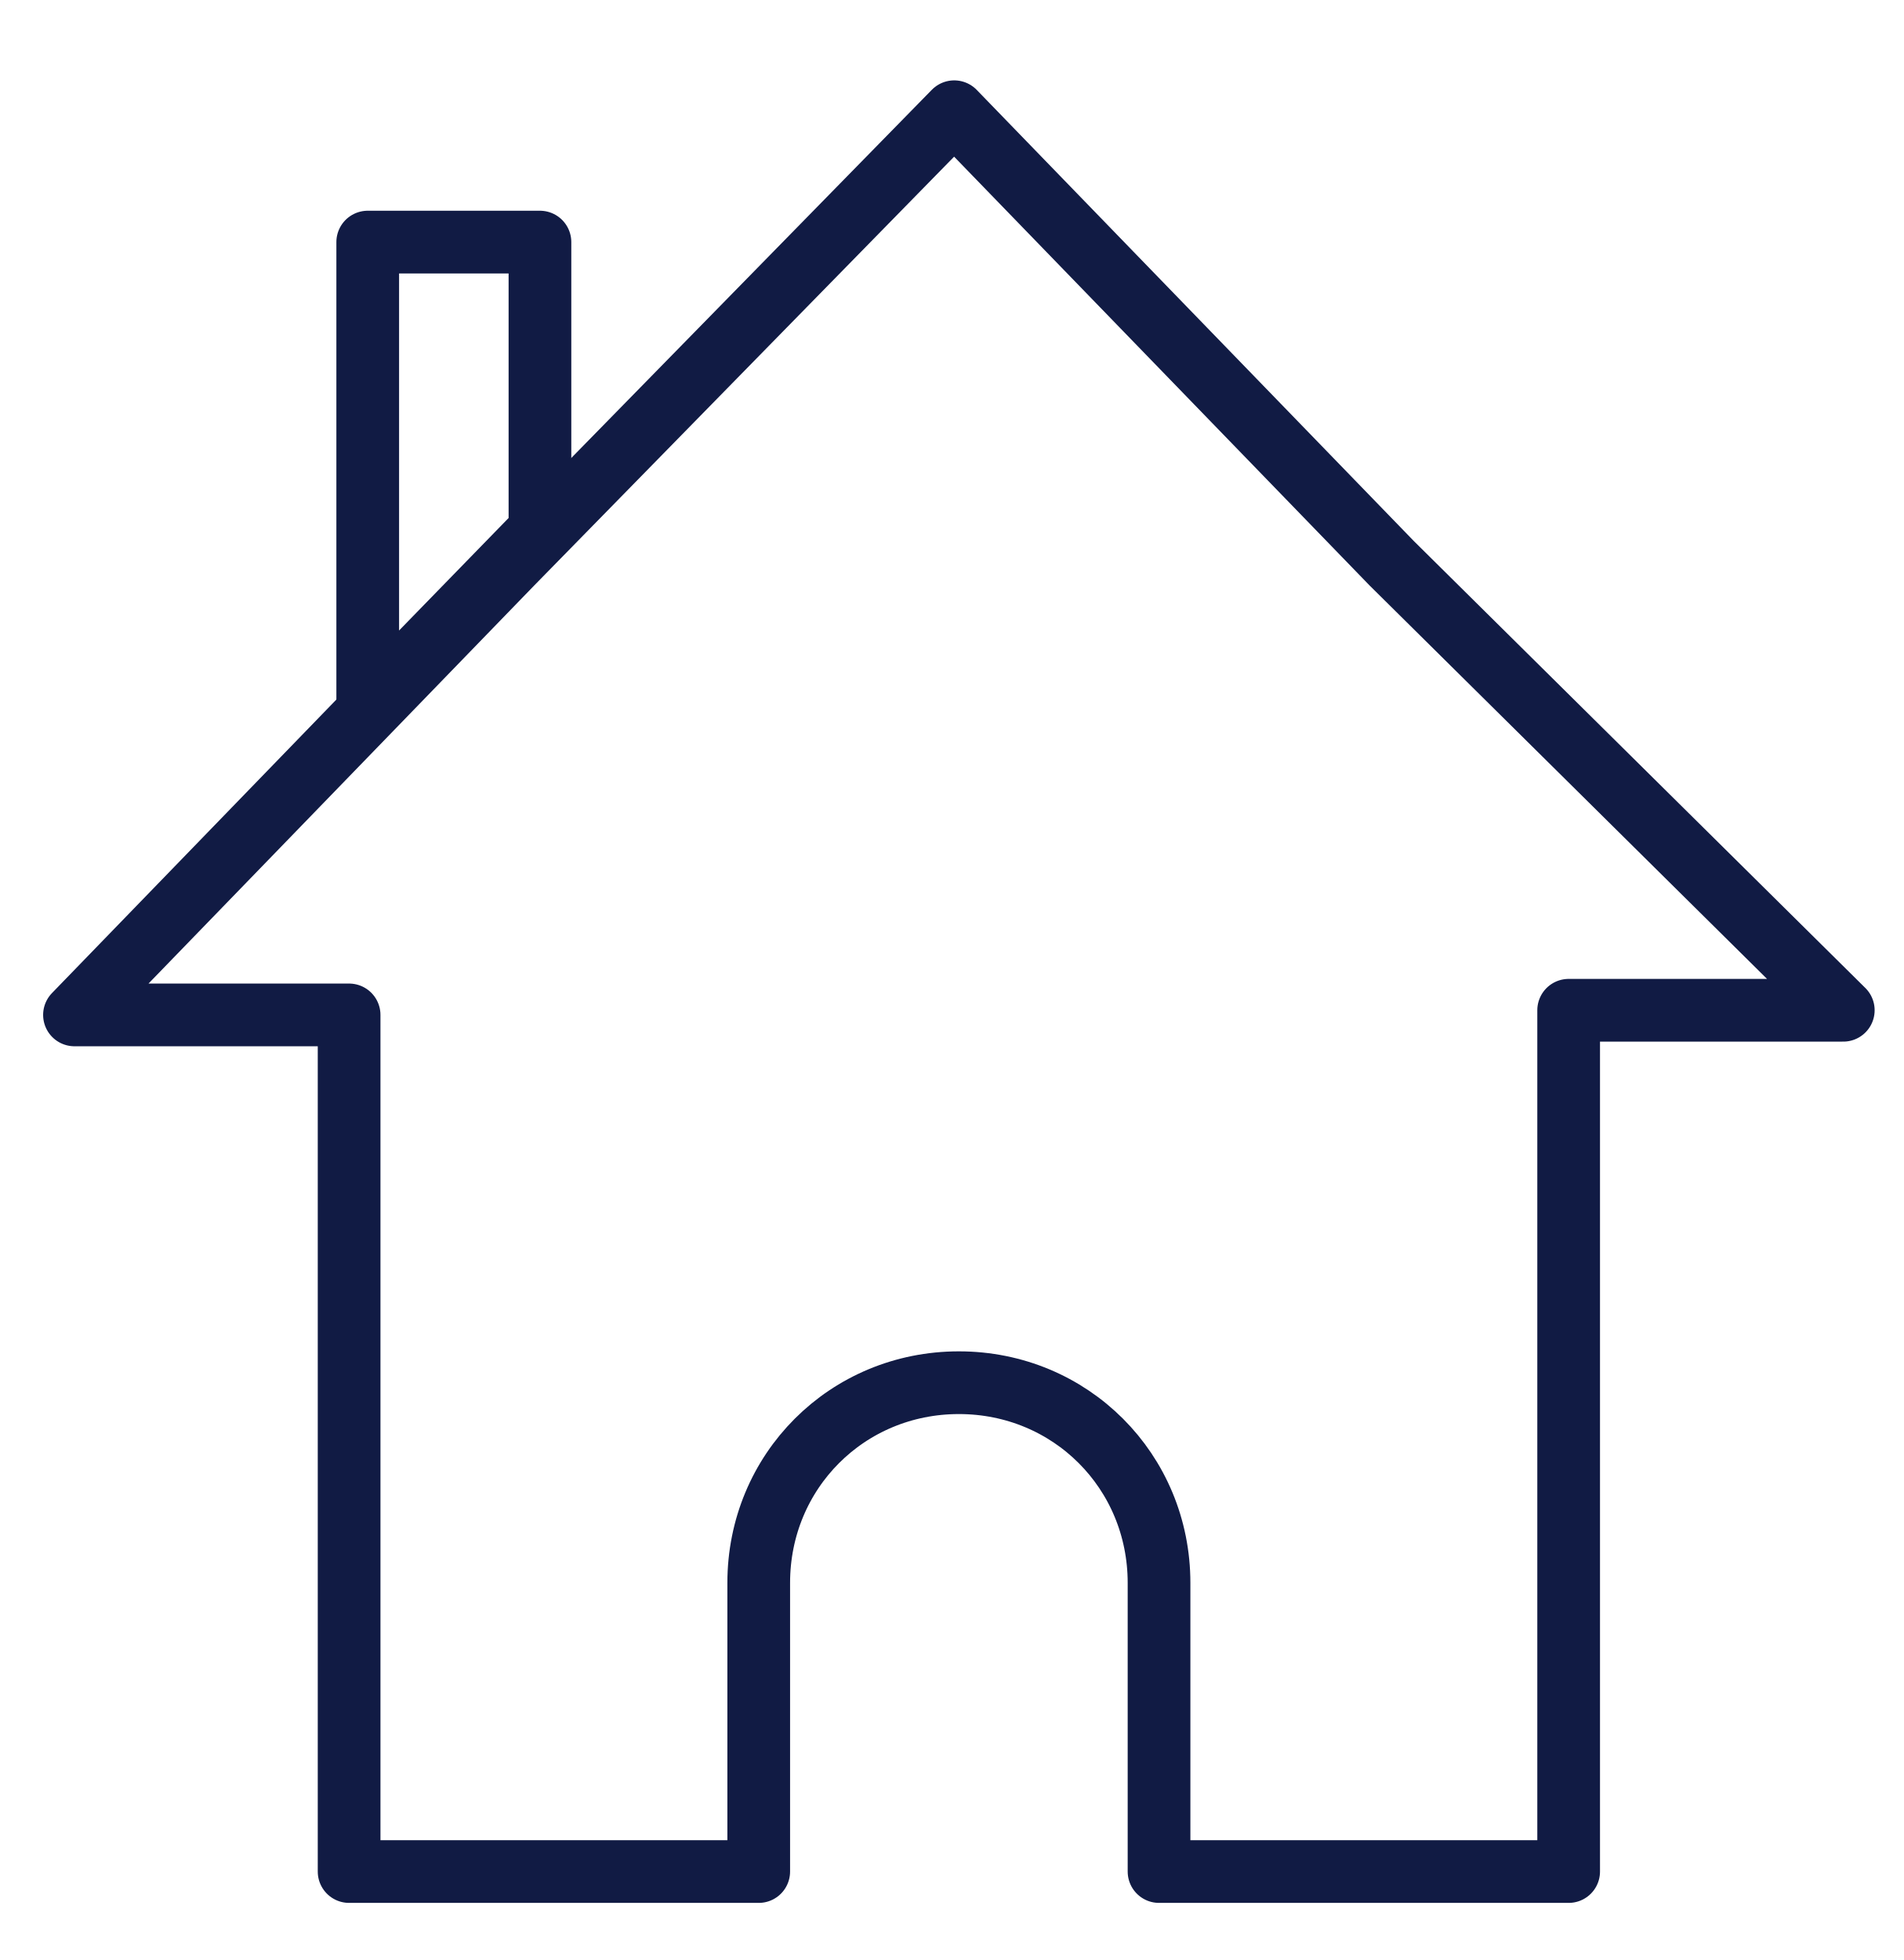
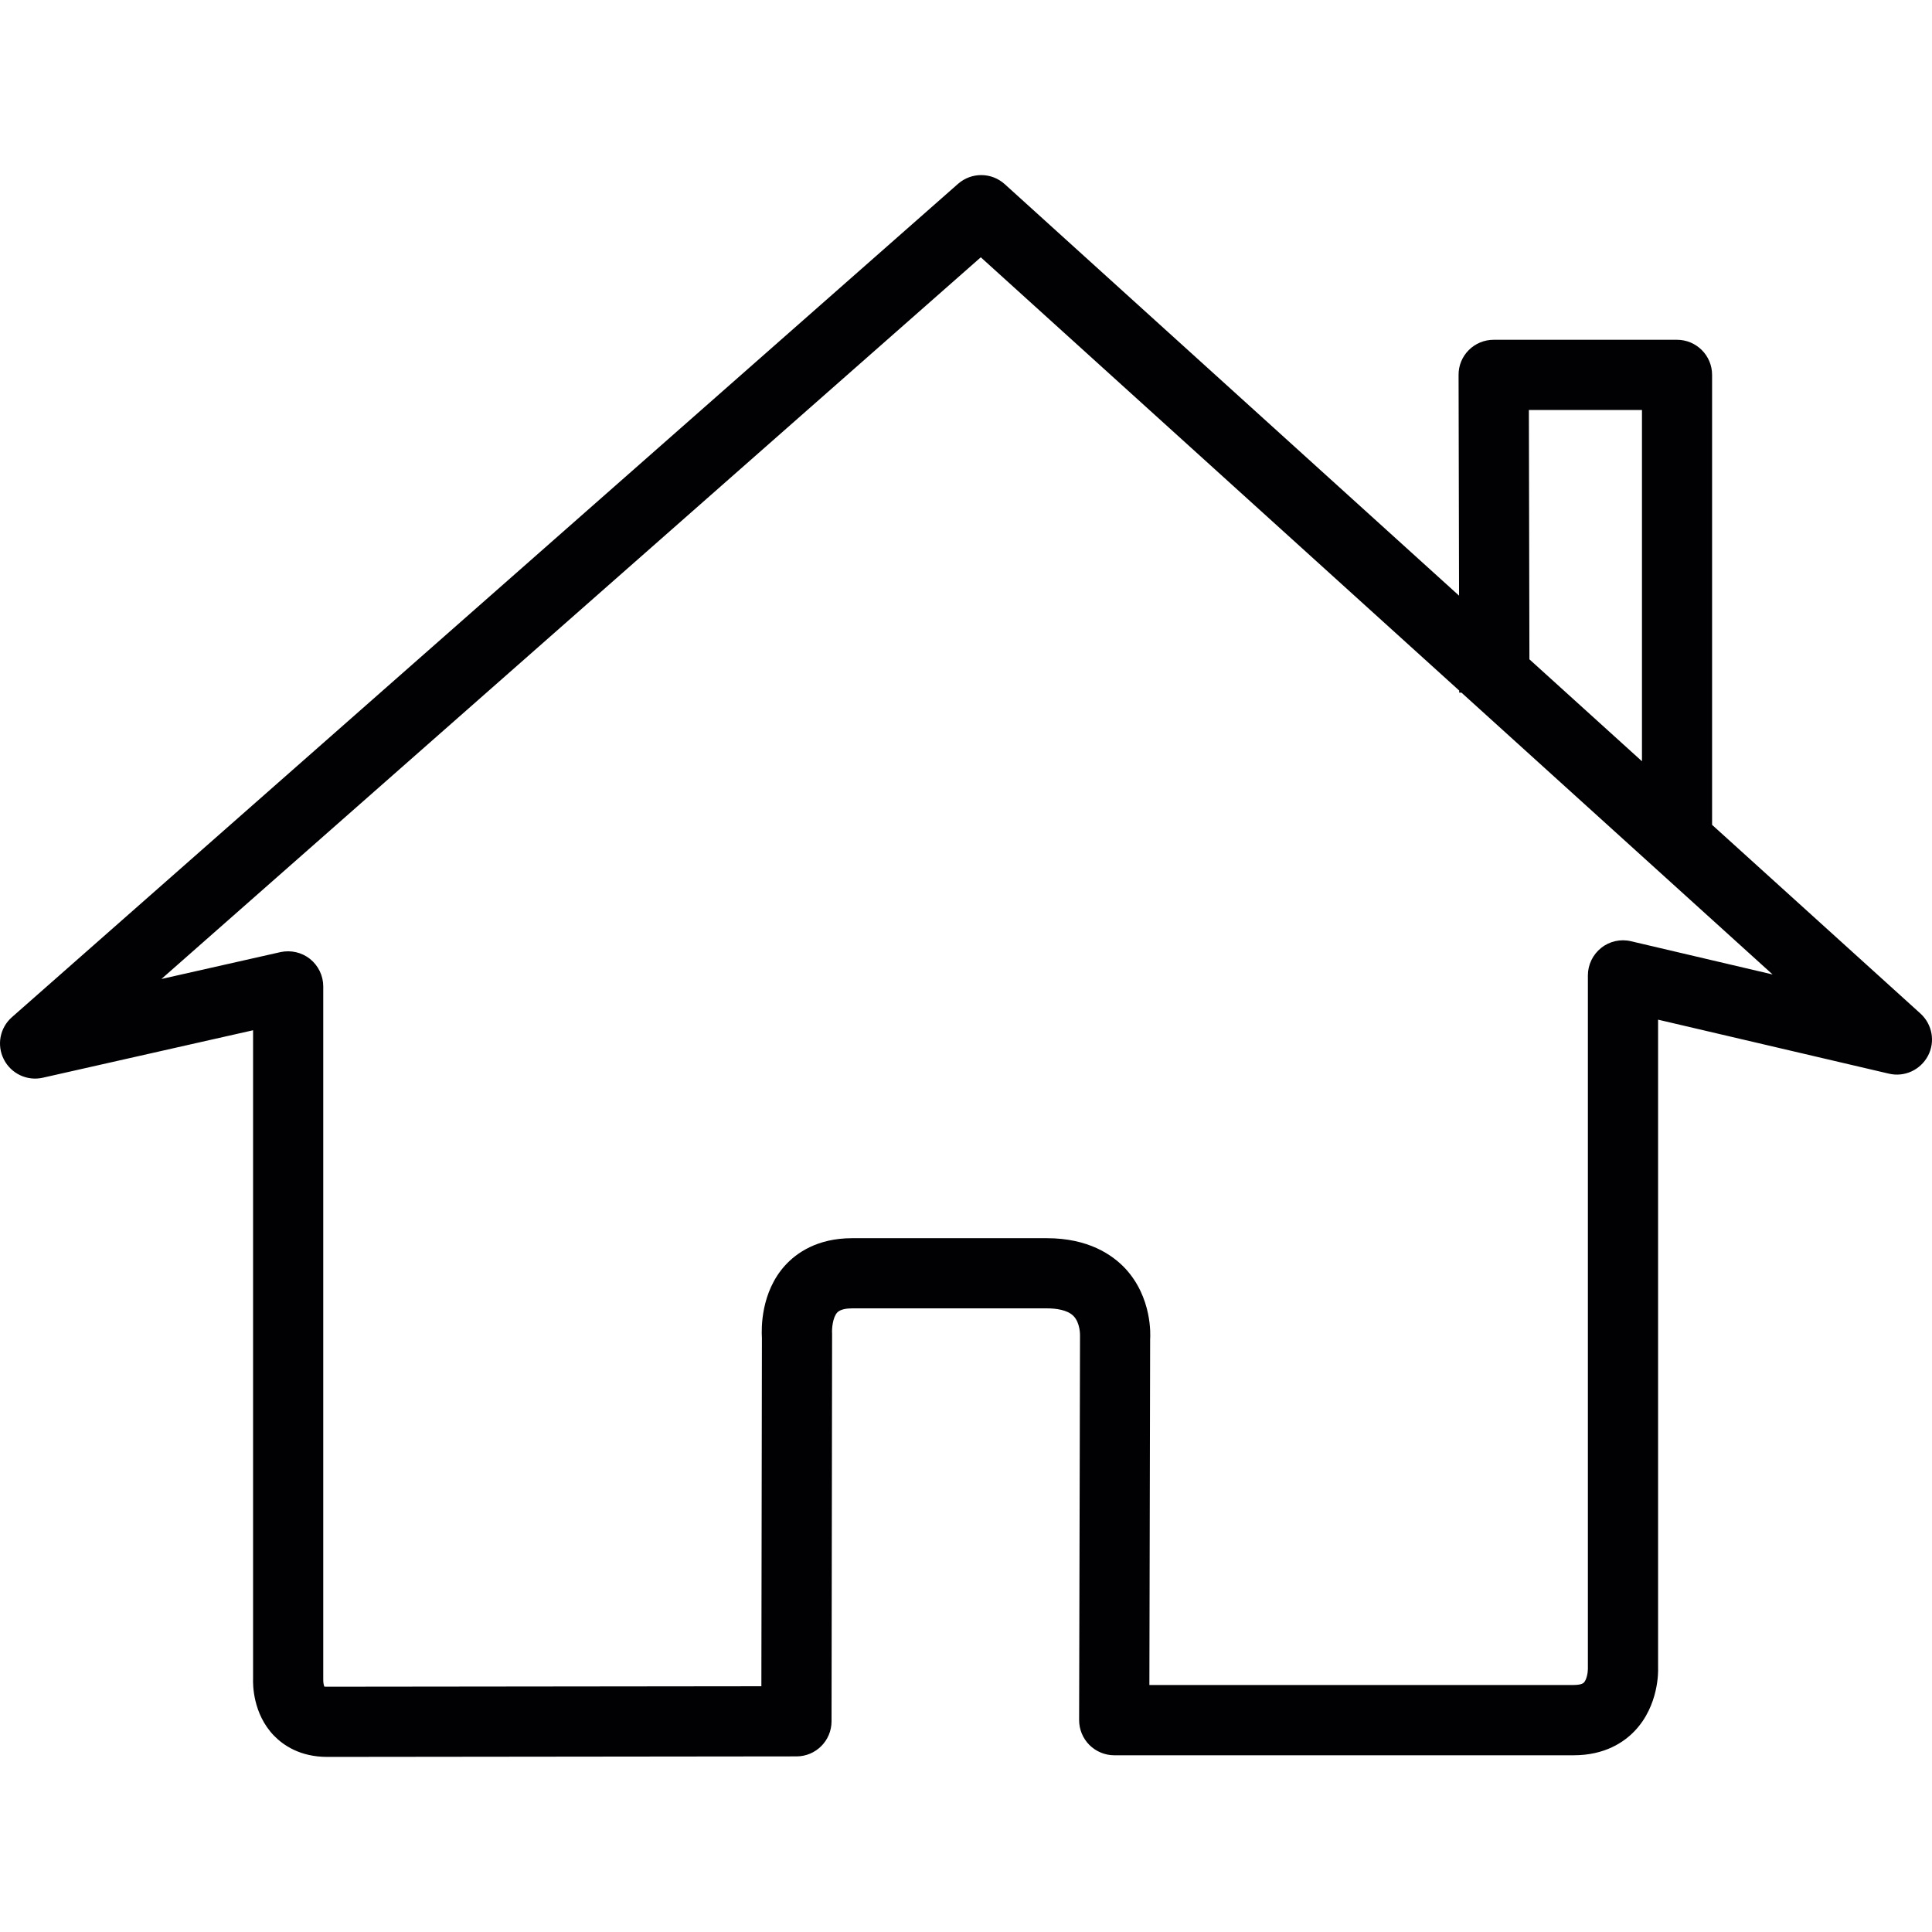
- <svg xmlns="http://www.w3.org/2000/svg" version="1.1" id="Layer_1" x="0px" y="0px" viewBox="0 0 40.9 42.1" enable-background="new 0 0 40.9 42.1" xml:space="preserve">
+ <svg xmlns="http://www.w3.org/2000/svg" version="1.1" id="Capa_1" x="0px" y="0px" viewBox="0 0 201.865 201.865" style="enable-background:new 0 0 201.865 201.865;" xml:space="preserve">
  <g>
-     <path fill="none" stroke="#111B44" stroke-width="1.347" stroke-linecap="round" stroke-linejoin="round" stroke-miterlimit="10" d="   M29.9,12.1l-9.4-9.7L11,12.1l-9.4,9.7h5.9v18.4h8.8V34c0-2.4,1.9-4.3,4.3-4.3l0,0c2.4,0,4.3,1.9,4.3,4.3v6.2h8.8V21.7h5.9   L29.9,12.1z" />
-     <polygon fill="none" stroke="#111B44" stroke-width="1.347" stroke-linecap="round" stroke-linejoin="round" stroke-miterlimit="10" points="   11.6,5.2 7.9,5.2 7.9,15.2 11.6,11.4  " />
+     <path style="fill:#010002;" d="M200.65,105.892l-21.763-19.709V39.168c0-2.026-1.643-3.665-3.665-3.665h-19.158   c-0.973,0-1.908,0.383-2.598,1.074c-0.691,0.691-1.077,1.625-1.066,2.602l0.05,23.059l-47.466-42.993   c-1.389-1.256-3.482-1.267-4.889-0.032L1.247,106.278c-1.263,1.109-1.61,2.924-0.841,4.42c0.759,1.485,2.434,2.28,4.066,1.908   l21.971-4.96v67.758c-0.021,0.591-0.032,3.647,2.18,5.944c0.981,1.009,2.738,2.222,5.569,2.222c5.282,0,49.027-0.054,49.027-0.054   c2.029,0,3.661-1.643,3.665-3.665l0.057-40.509c-0.036-0.472,0.05-1.671,0.537-2.205c0.329-0.351,1.034-0.433,1.557-0.433h20.353   c0.913,0,2.147,0.147,2.781,0.805c0.698,0.716,0.687,1.961,0.676,2.154l-0.093,40.058c0,0.97,0.379,1.904,1.07,2.598   c0.687,0.687,1.632,1.081,2.598,1.081h48.003c3.264,0,5.268-1.378,6.363-2.527c2.559-2.663,2.473-6.313,2.459-6.564V106.54   l24.111,5.64c1.643,0.39,3.307-0.39,4.091-1.868C202.225,108.834,201.896,107.019,200.65,105.892z M159.744,42.836h11.817v36.705   l-11.76-10.651L159.744,42.836z M170.409,98.344c-1.081-0.258-2.24,0-3.11,0.698c-0.873,0.694-1.389,1.754-1.389,2.874v72.486   c0,0.394-0.143,1.12-0.419,1.403c-0.225,0.222-0.762,0.251-1.07,0.251h-44.328l0.079-36.129c0.032-0.44,0.218-4.366-2.609-7.401   c-1.356-1.435-3.858-3.153-8.181-3.153H89.029c-3.654,0-5.83,1.557-7.011,2.859c-2.516,2.788-2.473,6.524-2.409,7.573   l-0.057,36.383c-10.629,0.011-41.017,0.05-45.366,0.05c-0.132,0-0.215-0.007-0.268-0.007c-0.007,0-0.018,0-0.025,0   c-0.068-0.147-0.118-0.426-0.118-0.676v-72.493c0-1.113-0.515-2.169-1.381-2.867c-0.873-0.694-2.015-0.948-3.096-0.712   l-12.433,2.806l85.613-75.406l49.986,45.269v0.218h0.236l32.51,29.447L170.409,98.344z" />
  </g>
+   <g>
+ </g>
+   <g>
+ </g>
+   <g>
+ </g>
+   <g>
+ </g>
+   <g>
+ </g>
+   <g>
+ </g>
+   <g>
+ </g>
+   <g>
+ </g>
+   <g>
+ </g>
+   <g>
+ </g>
+   <g>
+ </g>
+   <g>
+ </g>
+   <g>
+ </g>
+   <g>
+ </g>
+   <g>
+ </g>
</svg>
